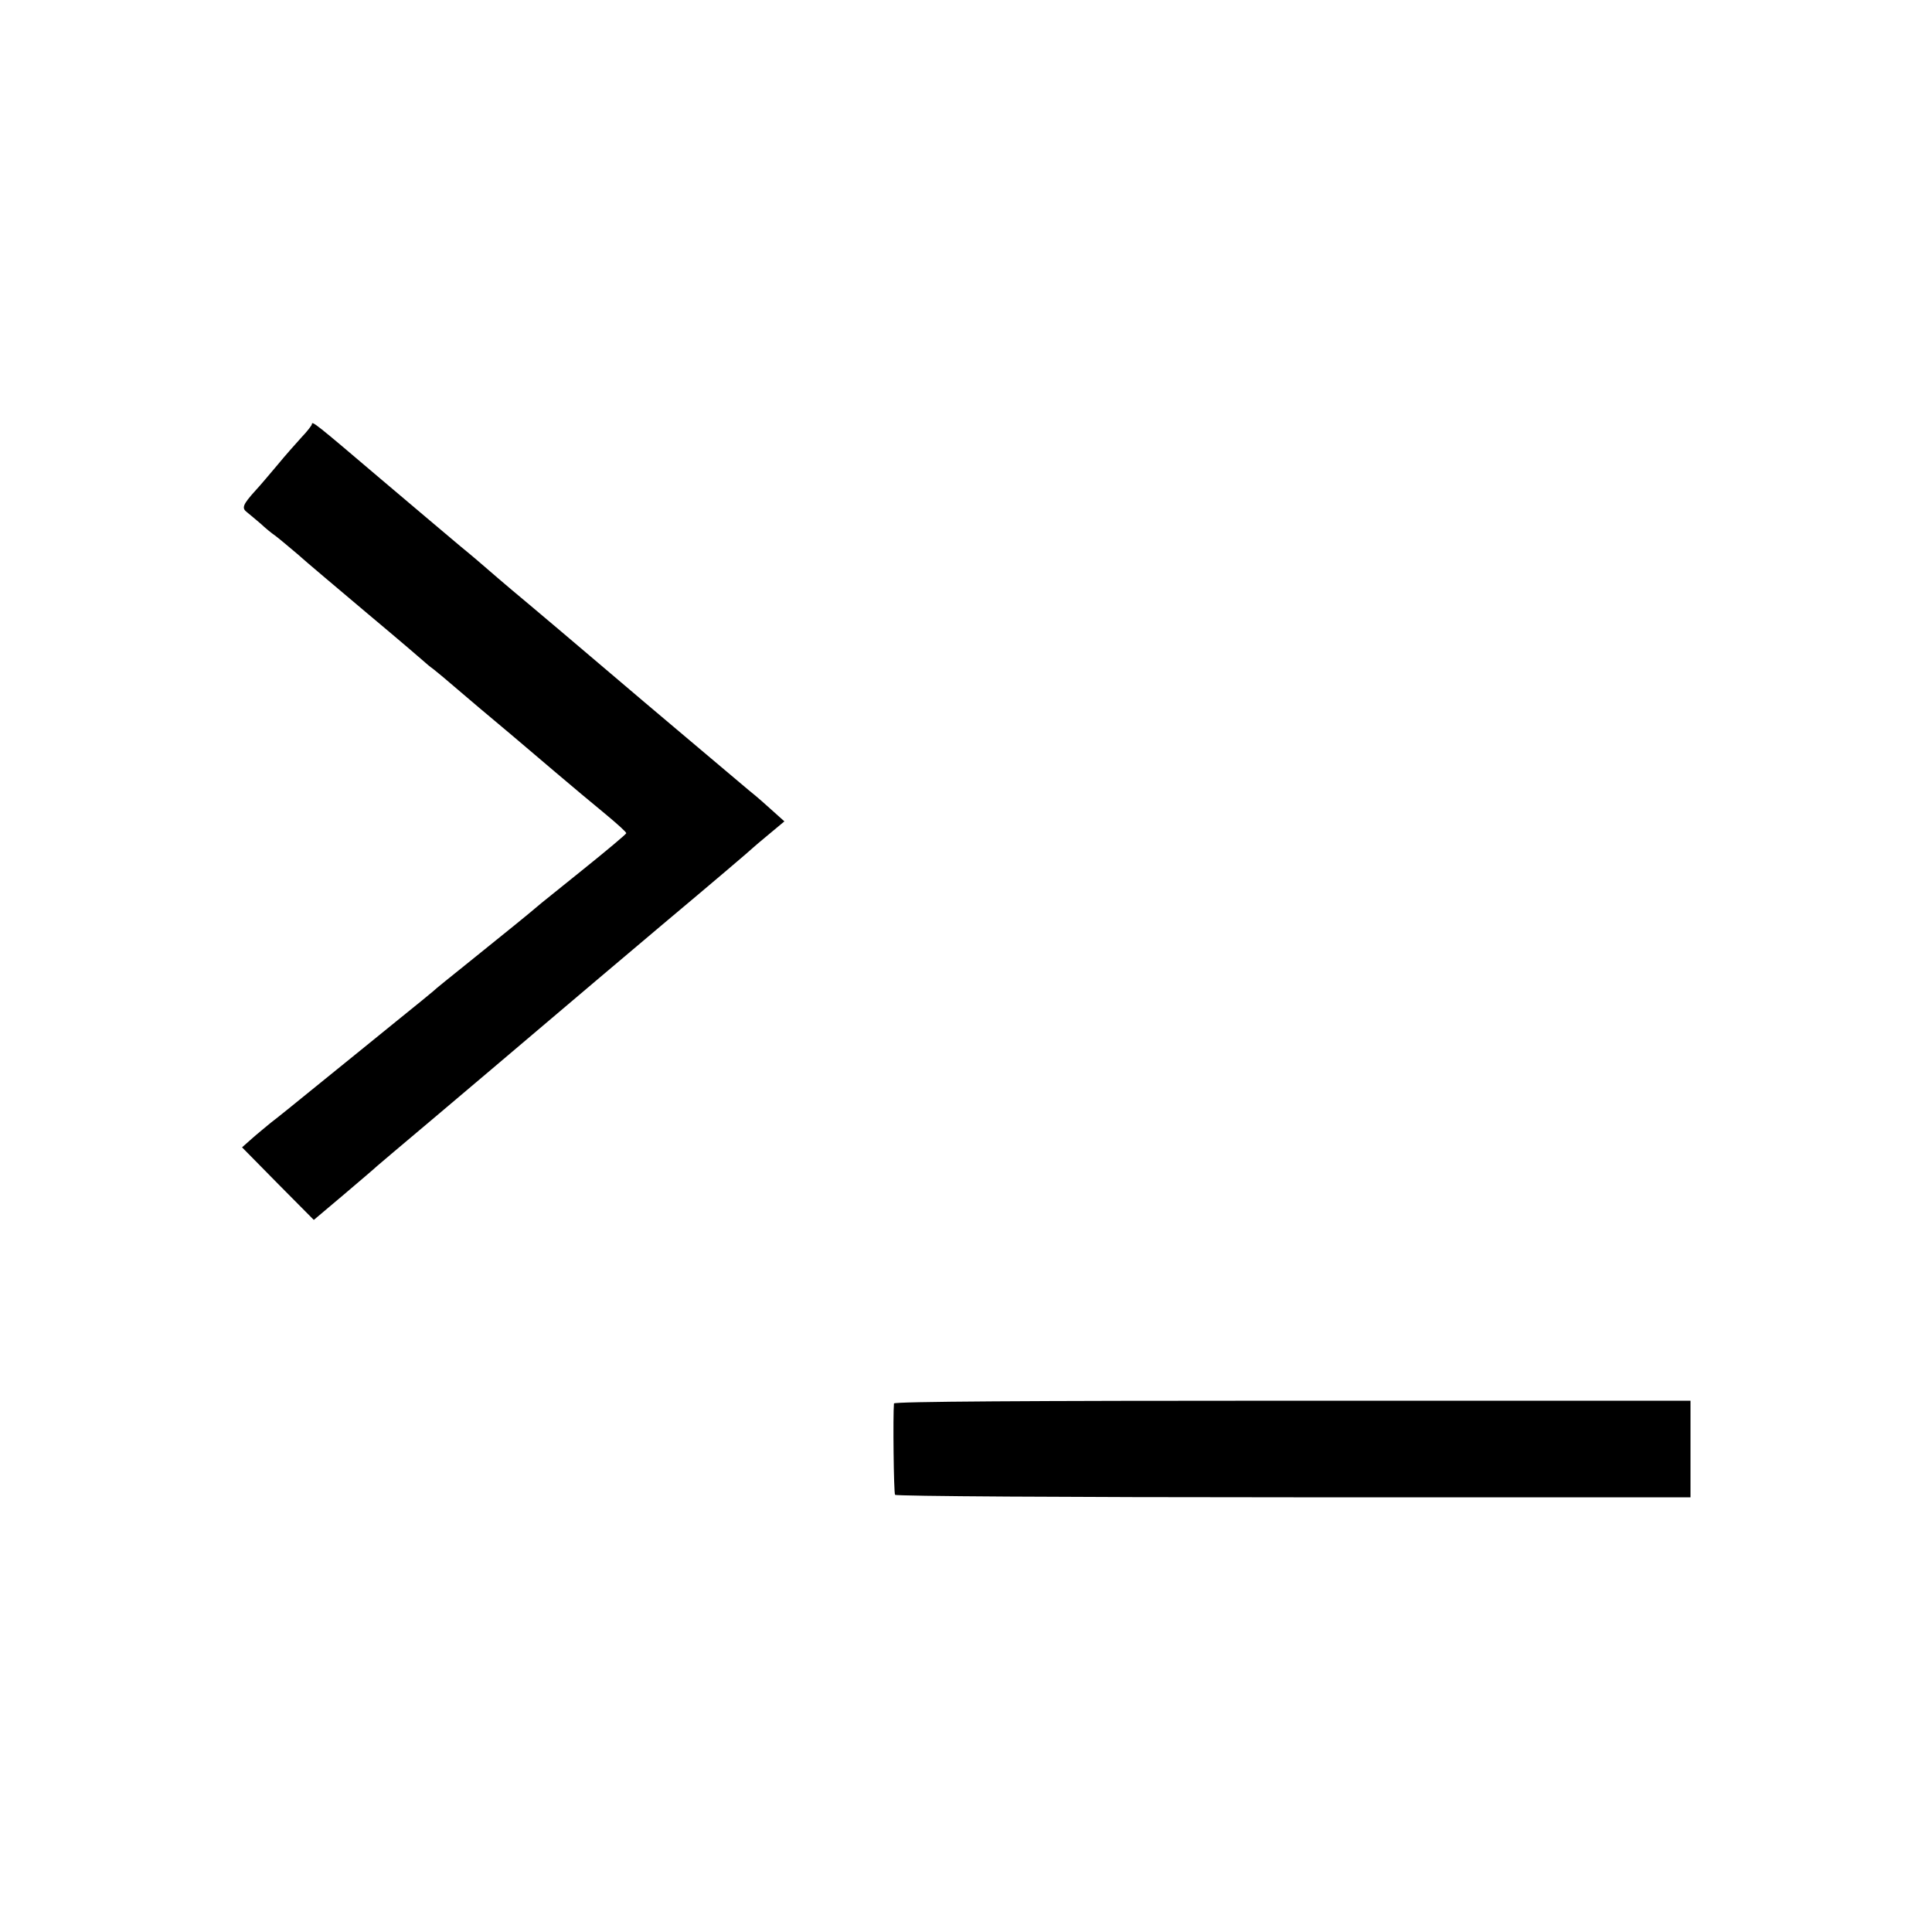
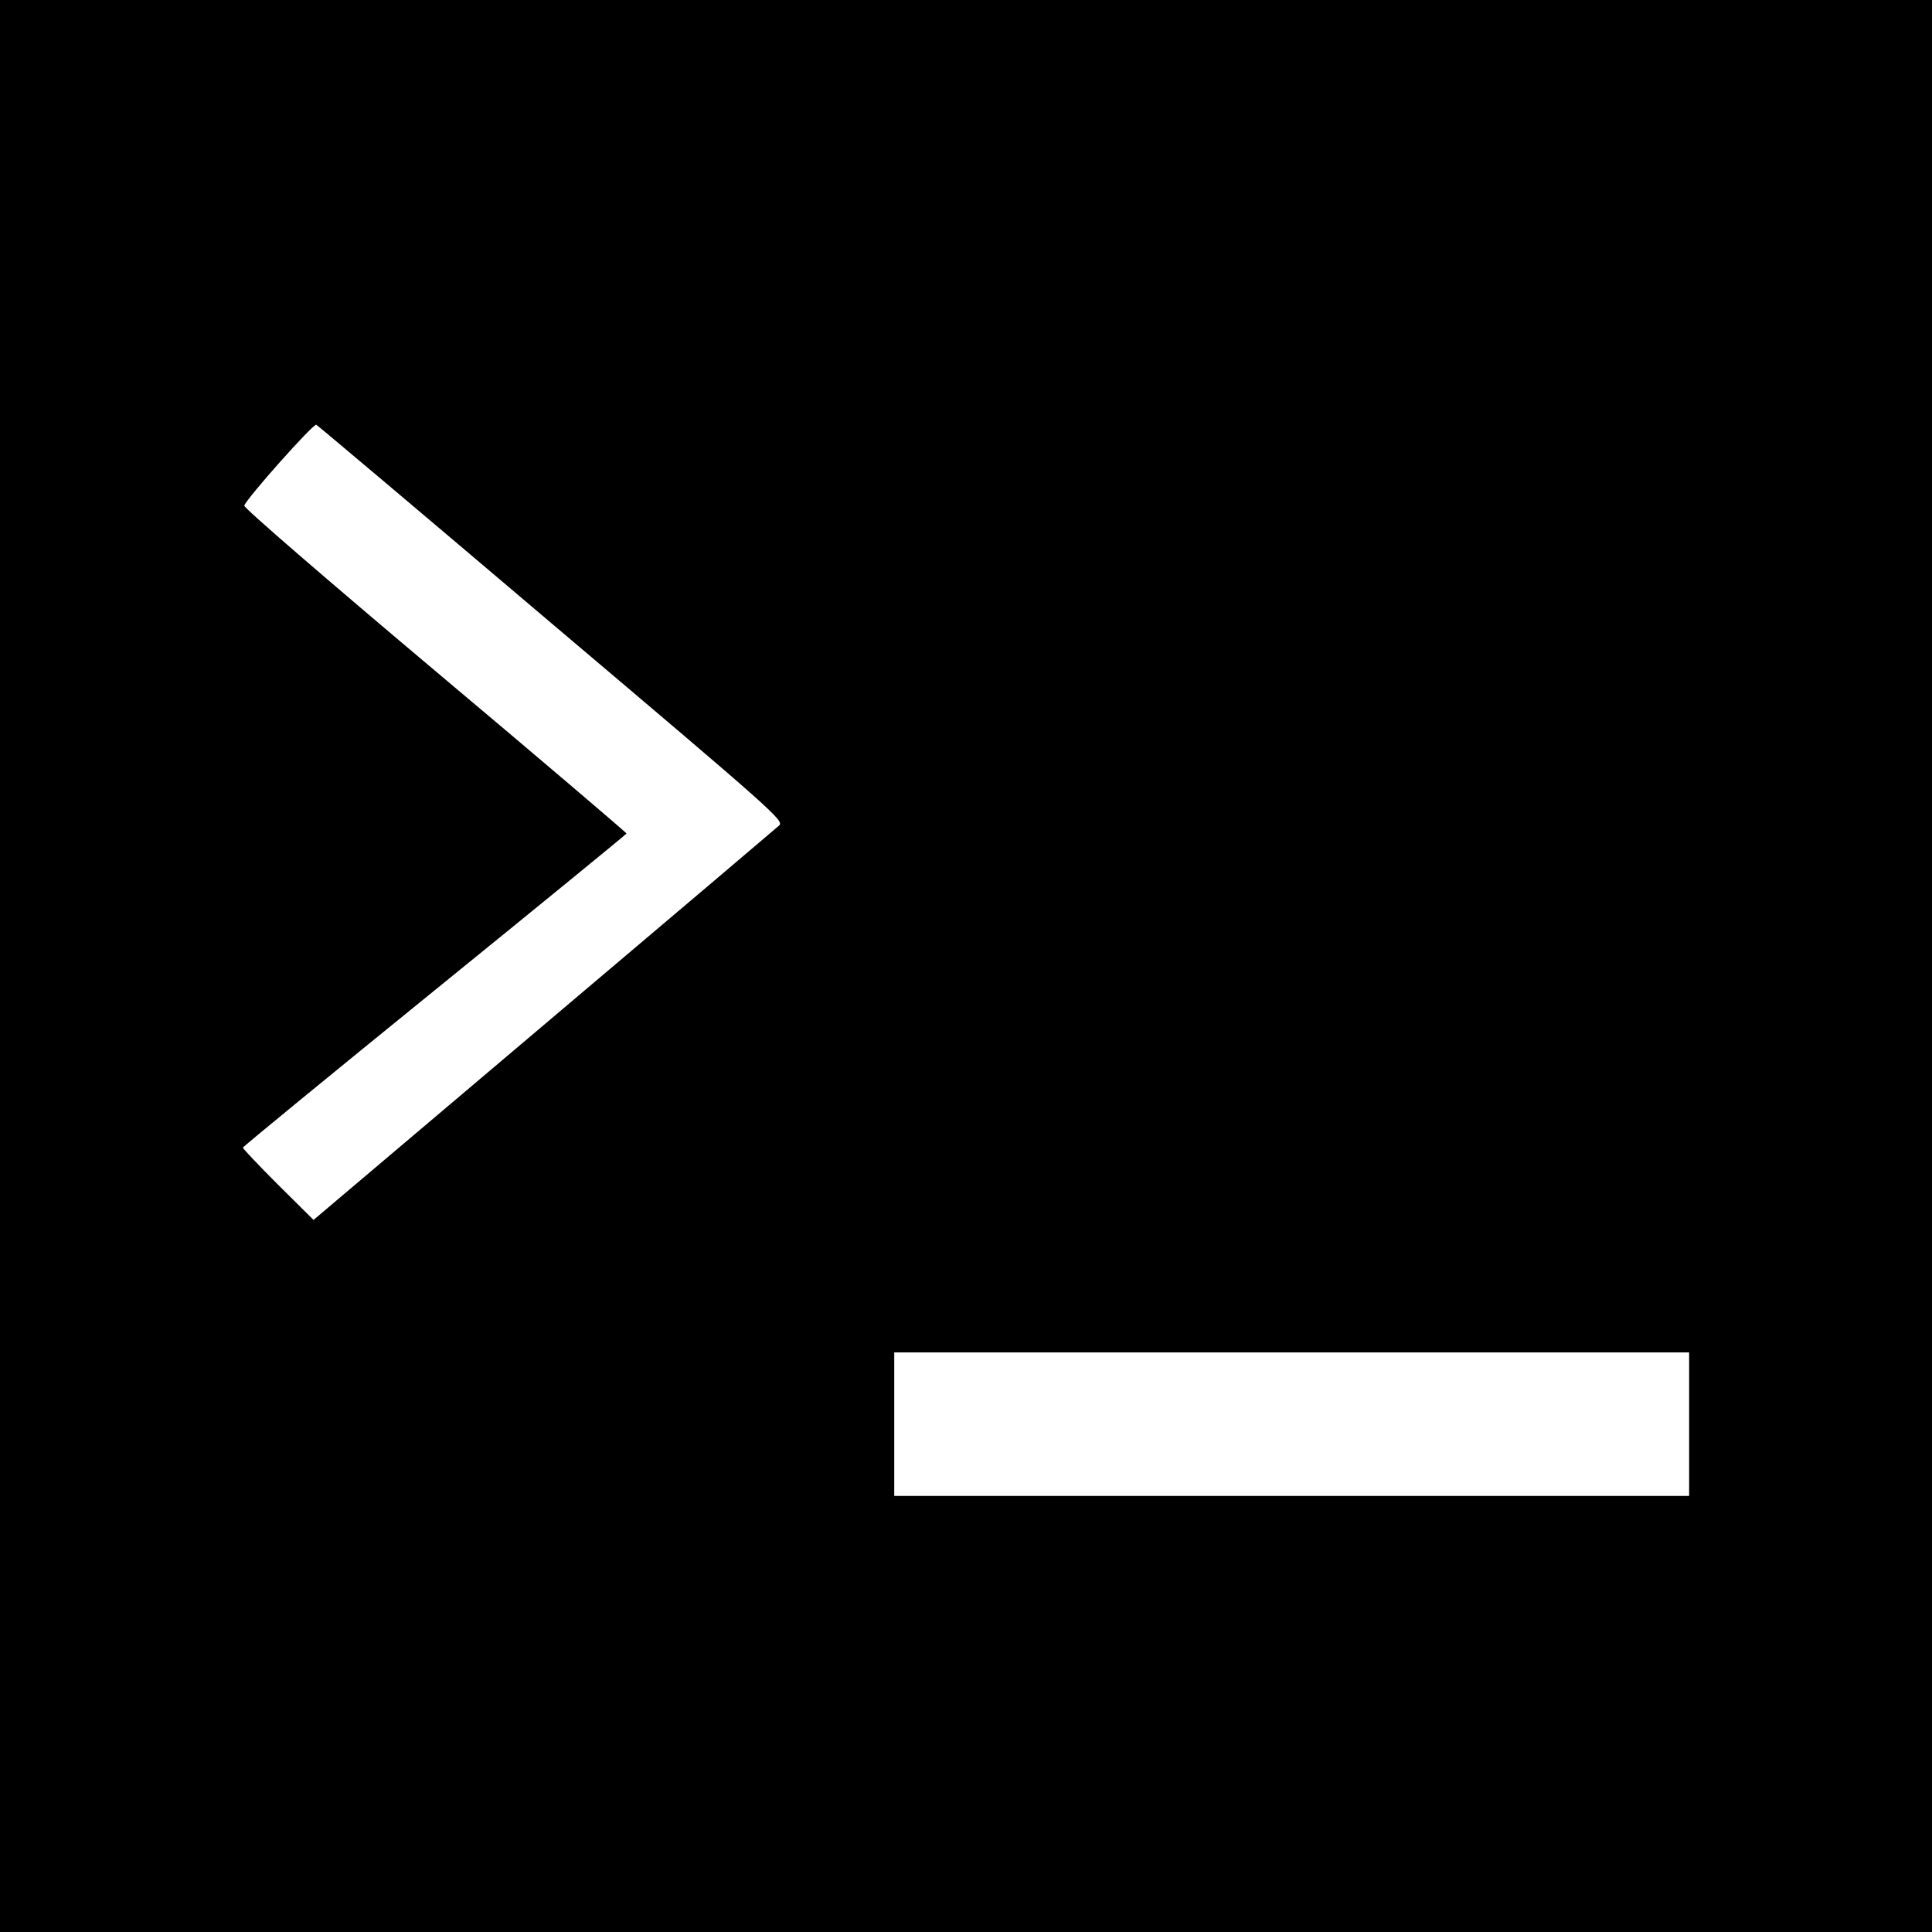
<svg xmlns="http://www.w3.org/2000/svg" version="1.0" width="700pt" height="700pt" viewBox="0 0 700 700" preserveAspectRatio="xMidYMid meet">
  <g transform="translate(0,700) scale(0.1,-0.1)" fill="#000000" stroke="none">
-     <path d="M1130 5463 c0 -4 -17 -26 -38 -48 -20 -22 -60 -67 -87 -100 -28 -33 -63 -75 -80 -93 -46 -51 -50 -63 -30 -78 9 -7 31 -26 49 -41 17 -16 40 -35 52 -43 11 -8 47 -38 80 -66 32 -29 149 -127 259 -220 110 -92 202 -171 205 -174 3 -3 17 -15 31 -25 14 -11 50 -41 80 -67 56 -48 107 -91 199 -168 30 -25 101 -86 159 -135 59 -50 141 -119 184 -154 42 -35 77 -66 76 -70 0 -3 -70 -62 -156 -131 -85 -69 -161 -129 -167 -135 -23 -20 -114 -94 -241 -196 -71 -57 -132 -106 -135 -110 -3 -3 -63 -52 -135 -110 -71 -58 -195 -158 -275 -223 -80 -65 -160 -130 -179 -144 -18 -15 -50 -41 -69 -58 l-35 -31 130 -132 130 -131 109 92 c60 51 114 97 120 103 6 5 33 28 60 51 137 115 602 509 624 528 14 12 171 145 350 296 179 150 327 276 330 280 3 3 29 25 58 49 l54 45 -39 35 c-22 20 -61 55 -89 77 -154 130 -394 332 -464 392 -103 88 -343 291 -395 334 -33 28 -73 62 -90 77 -16 14 -59 51 -96 81 -36 30 -167 141 -290 245 -235 200 -249 211 -249 198z" />
-     <path d="M3239 1915 c-4 -41 -1 -324 4 -331 3 -5 612 -9 1444 -9 l1438 0 0 175 0 175 -1442 0 c-962 0 -1443 -3 -1444 -10z" />
+     <path d="M0 3500 l0 -3500 3500 0 3500 0 0 3500 0 3500 -3500 0 -3500 0 0 -3500z m1999 1241 c813 -688 842 -714 824 -732 -10 -9 -394 -335 -853 -723 l-834 -706 -128 127 c-70 70 -128 131 -128 135 0 3 313 260 695 570 382 310 694 565 695 568 0 3 -312 269 -694 590 -393 331 -693 590 -691 598 9 27 251 299 261 293 6 -3 390 -327 853 -720z m4121 -2901 l0 -260 -1440 0 -1440 0 0 260 0 260 1440 0 1440 0 0 -260z" />
  </g>
</svg>
